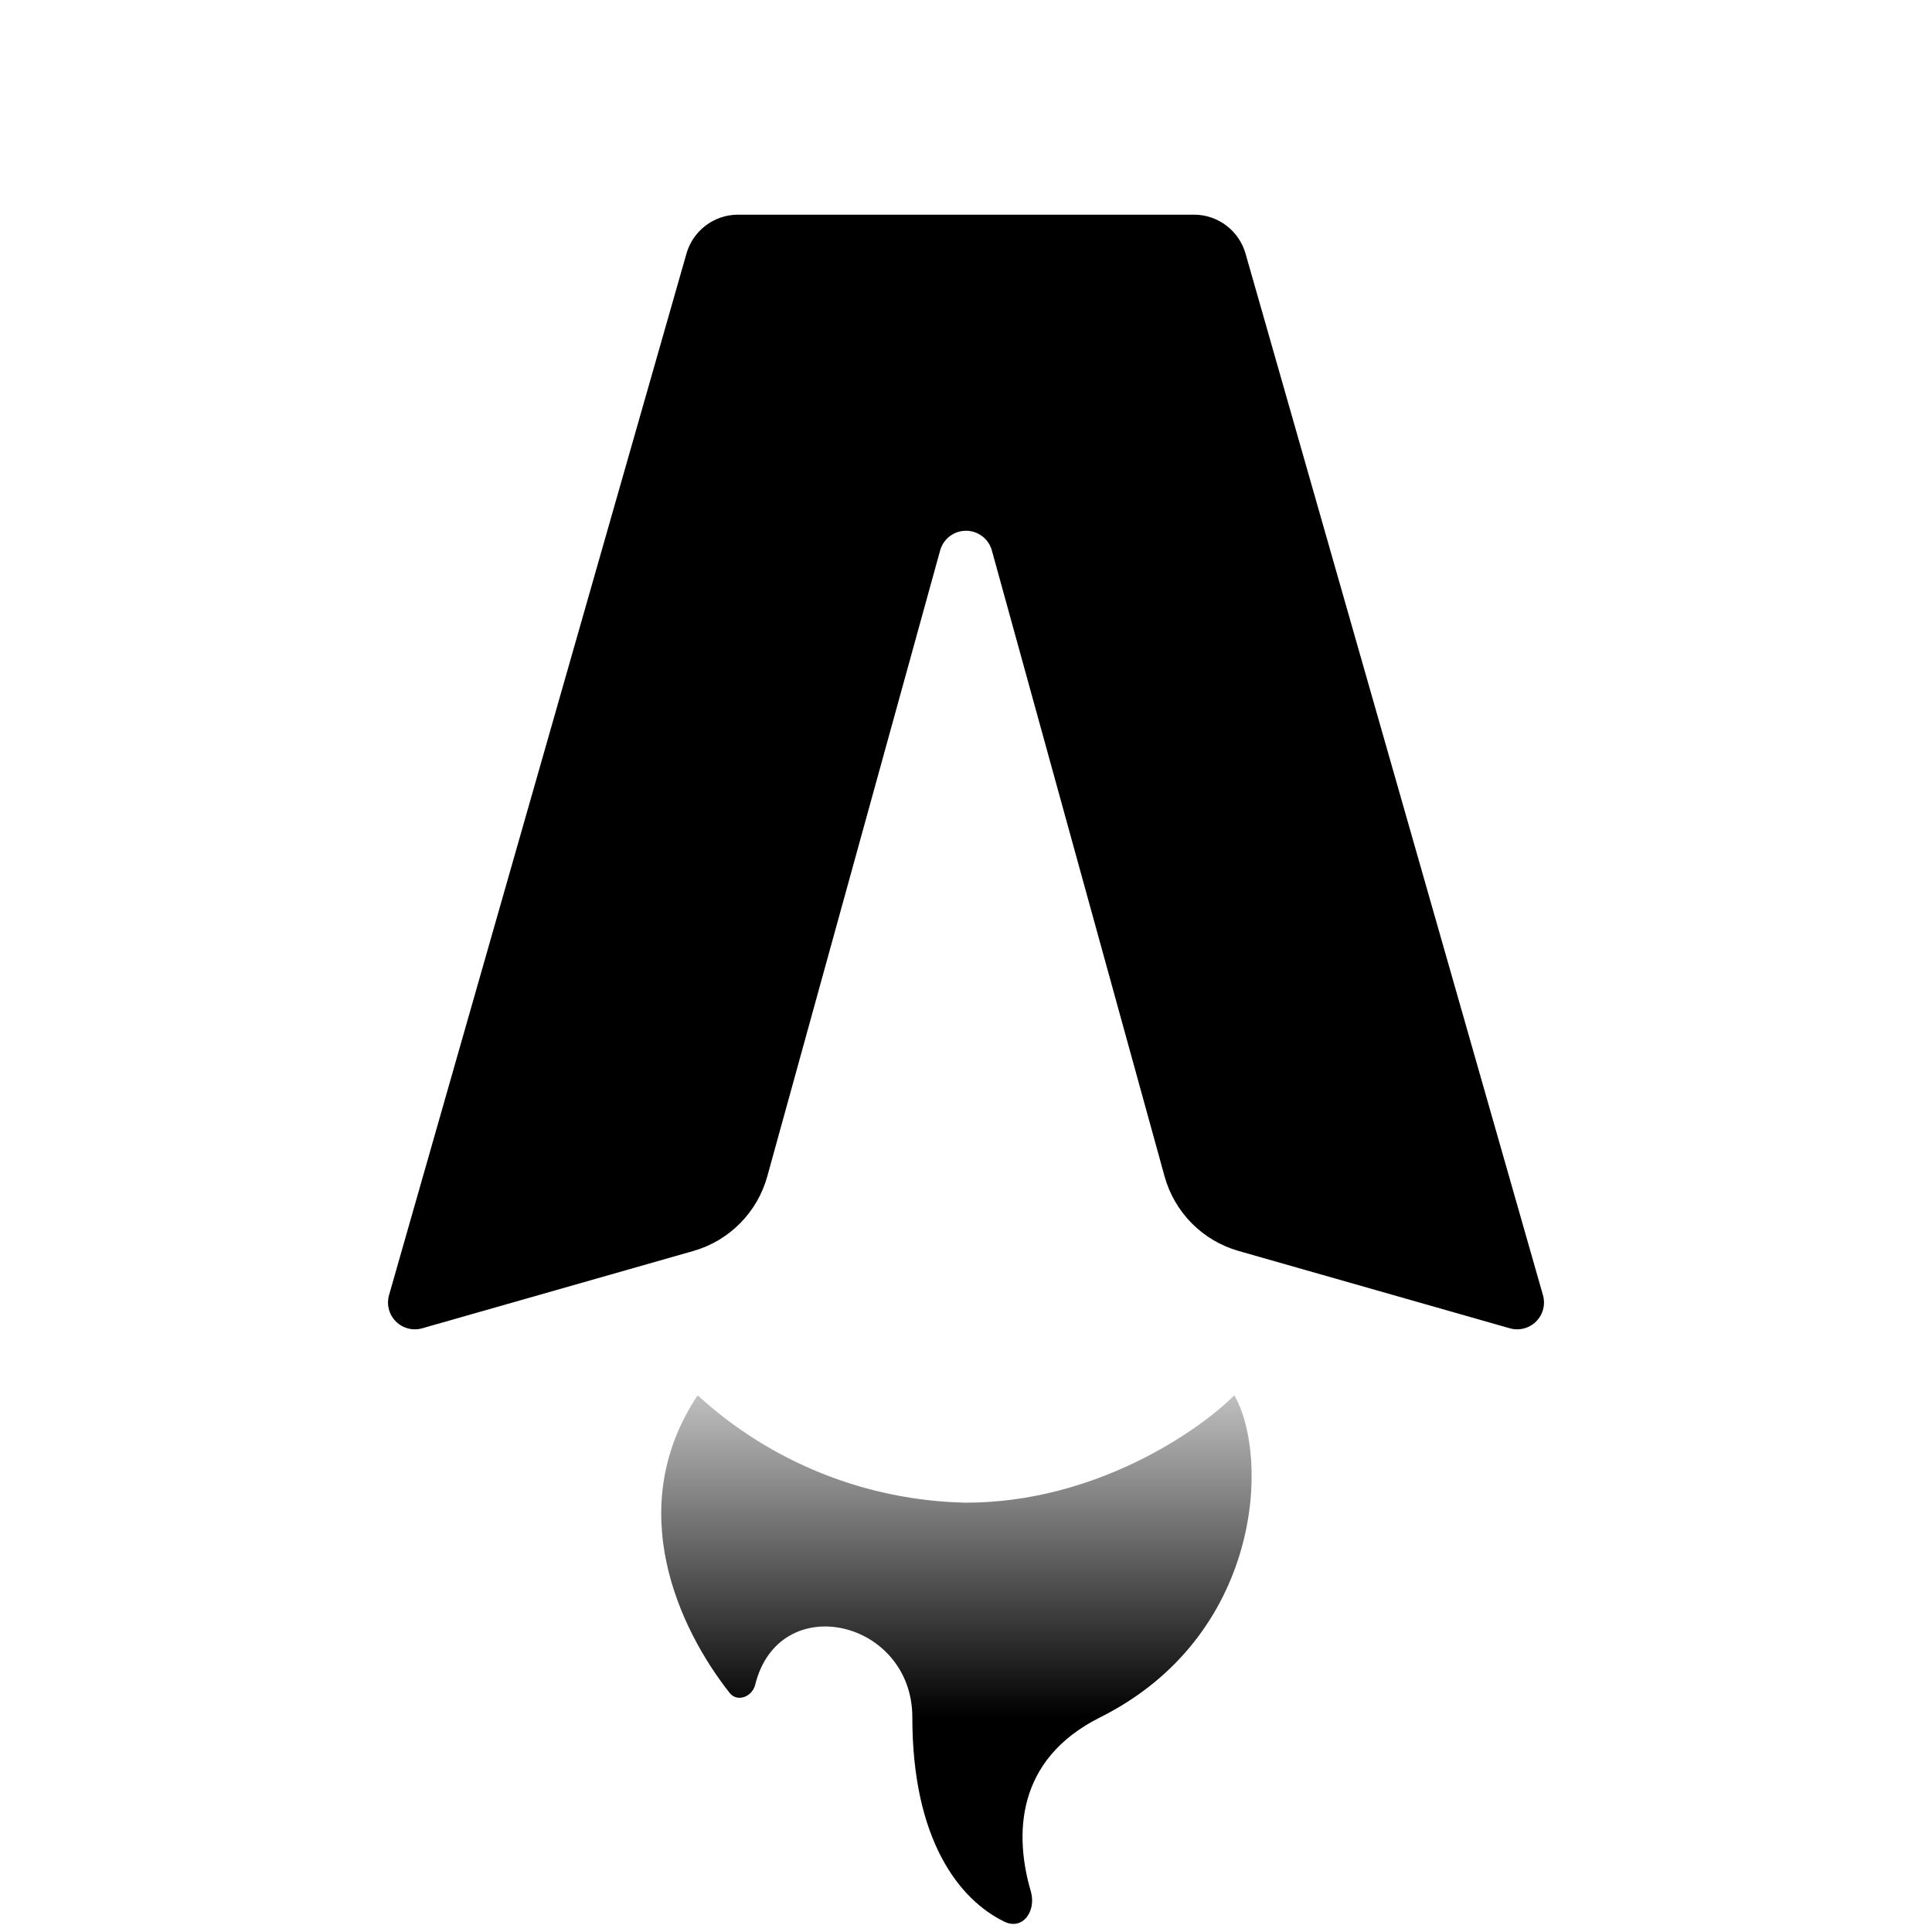
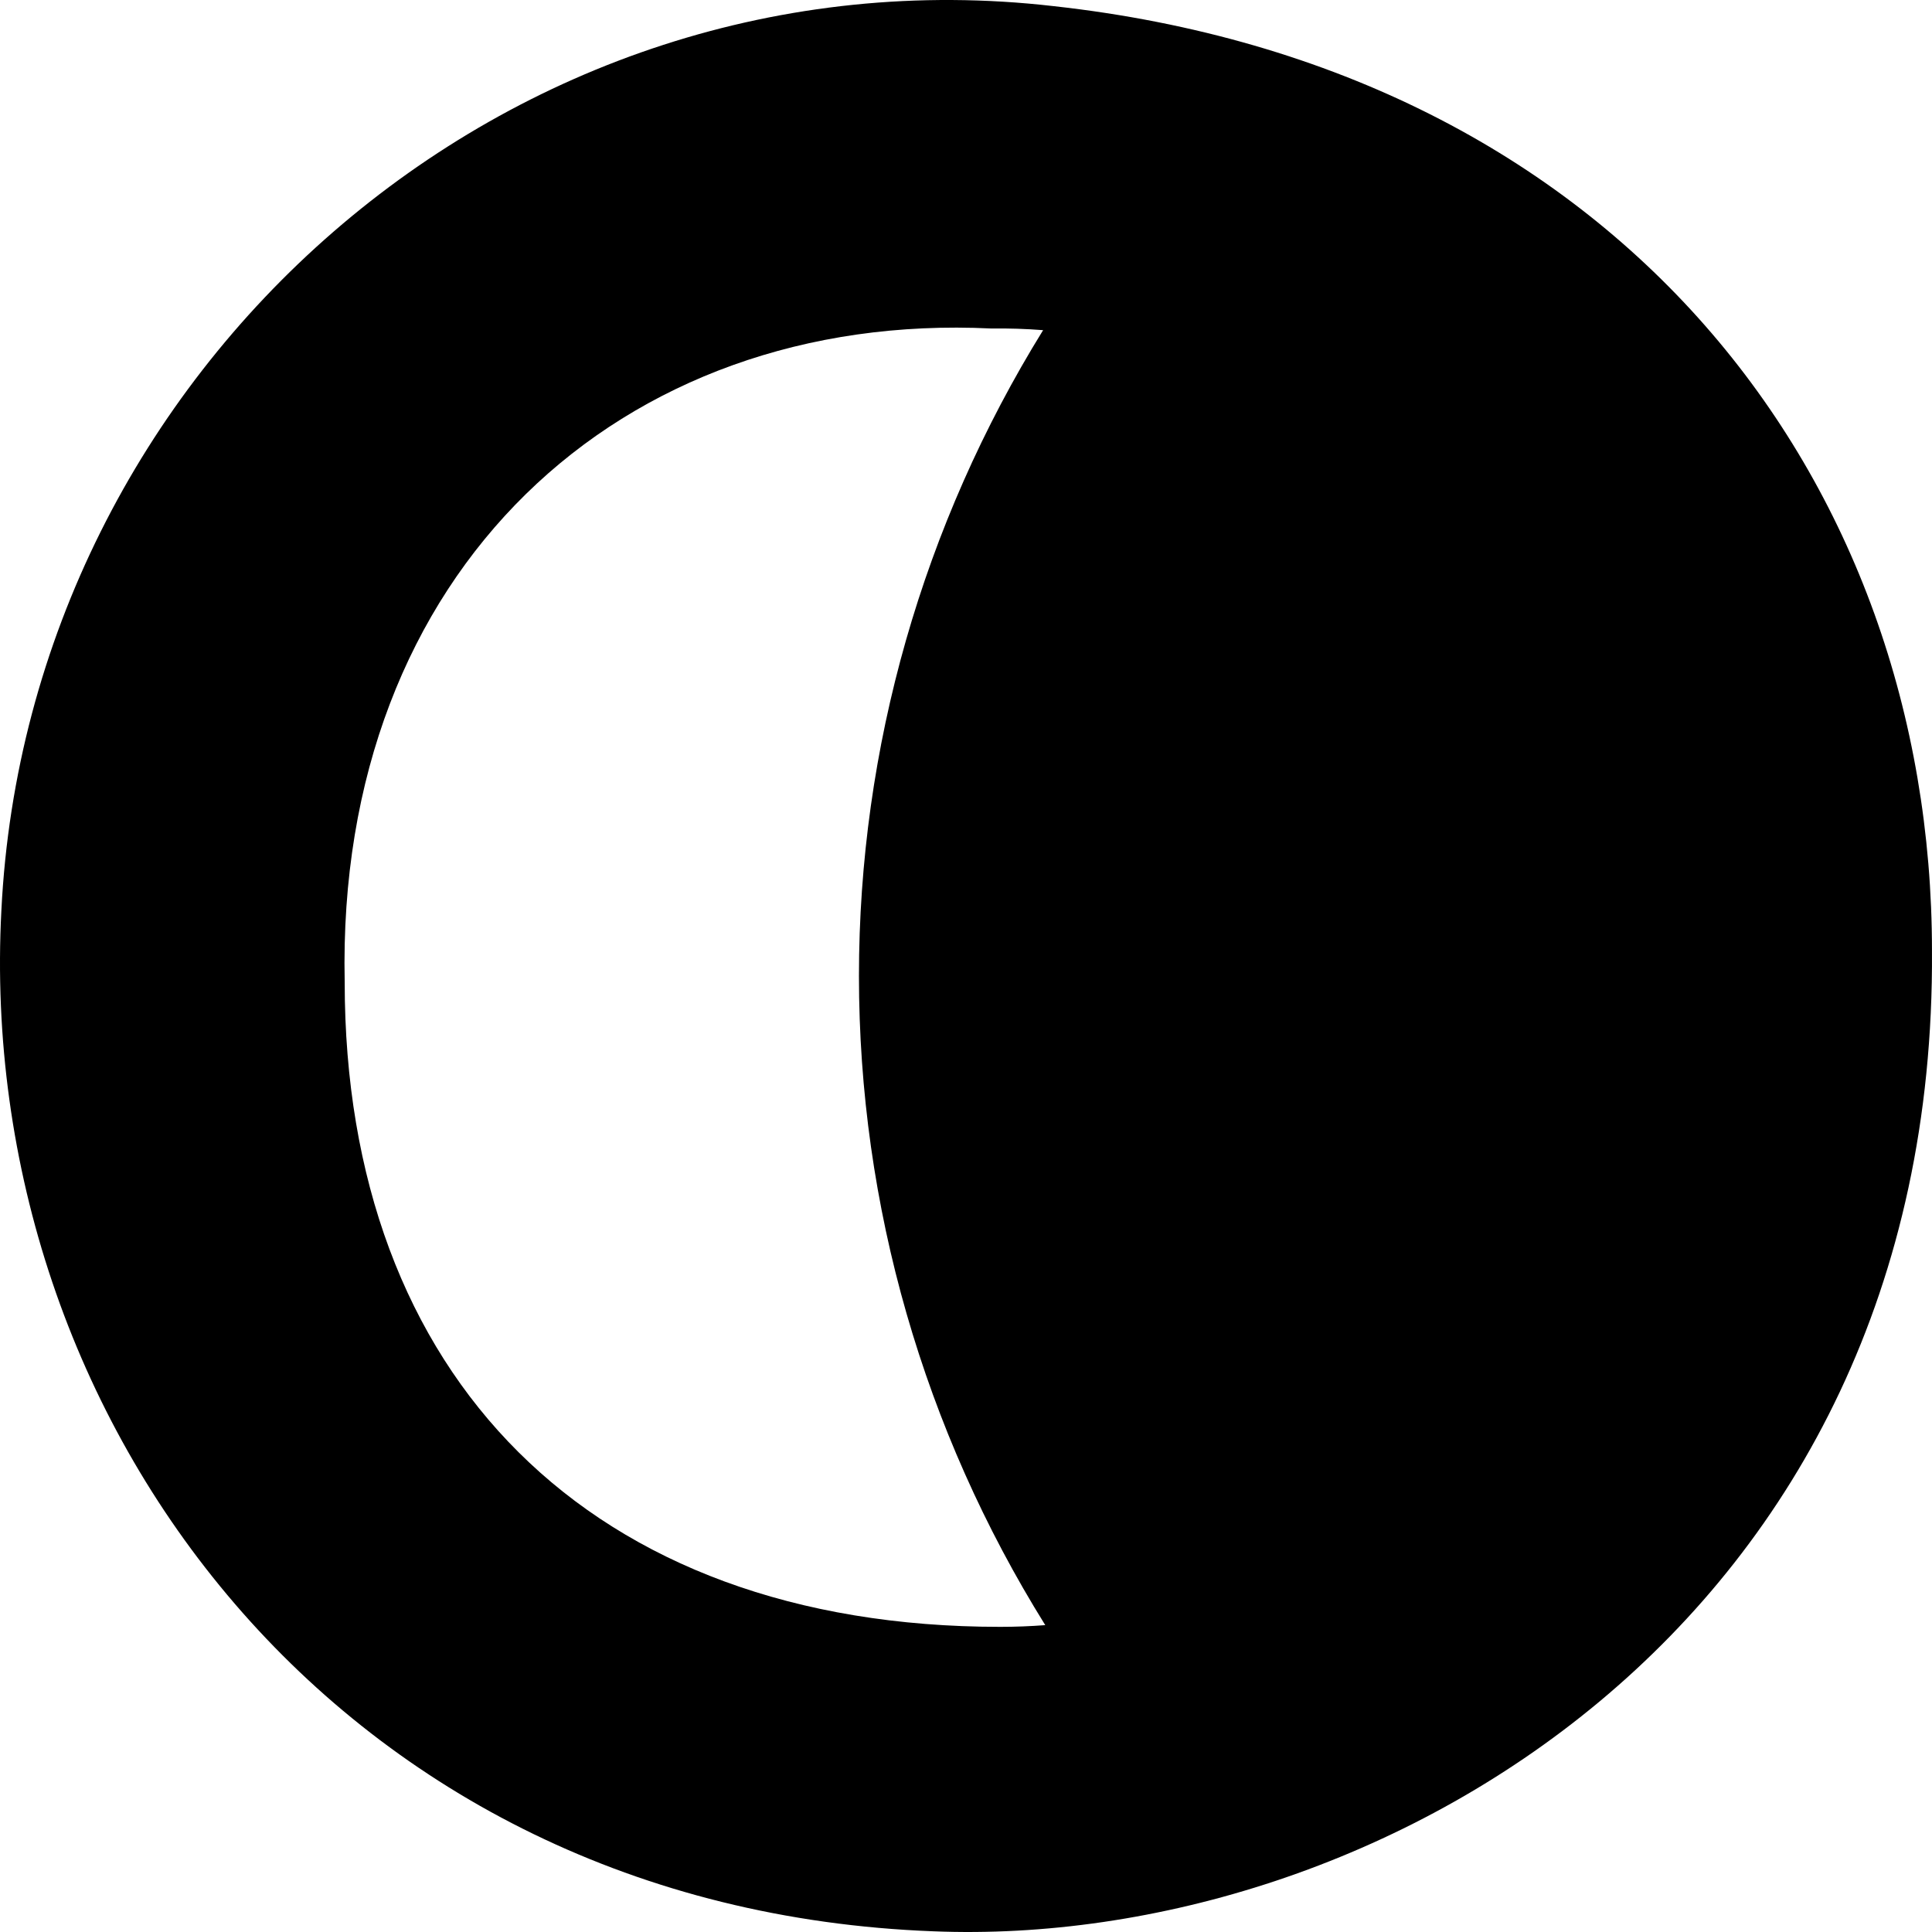
- <svg xmlns="http://www.w3.org/2000/svg" fill="none" viewBox="0 0 36 36">
-   <path fill="#000" d="M22.25 4h-8.5a1 1 0 0 0-.96.73l-5.54 19.4a.5.5 0 0 0 .62.62l5.05-1.44a2 2 0 0 0 1.38-1.4l3.22-11.66a.5.5 0 0 1 .96 0l3.22 11.67a2 2 0 0 0 1.38 1.39l5.05 1.44a.5.5 0 0 0 .62-.62l-5.54-19.4a1 1 0 0 0-.96-.73Z" />
-   <path fill="url(#gradient)" d="M18 28a7.63 7.63 0 0 1-5-2c-1.4 2.1-.35 4.35.6 5.55.14.17.41.07.47-.15.44-1.8 2.93-1.22 2.93.6 0 2.28.87 3.4 1.72 3.81.34.16.59-.2.49-.56-.31-1.05-.29-2.46 1.29-3.25 3-1.5 3.17-4.83 2.5-6-.67.67-2.6 2-5 2Z" />
-   <defs>
-     <linearGradient id="gradient" x1="16" x2="16" y1="32" y2="24" gradientUnits="userSpaceOnUse">
-       <stop stop-color="#000" />
-       <stop offset="1" stop-color="#000" stop-opacity="0" />
-     </linearGradient>
-   </defs>
+ <svg xmlns="http://www.w3.org/2000/svg" width="512" height="512" viewBox="0 0 512 512" fill="none">
  <style>
-     @media (prefers-color-scheme:dark){:root{filter:invert(100%)}}
-   </style>
+     .md-logo {
+         fill: black;
+     }
+     @media (prefers-color-scheme: dark) {
+       .md-logo {
+         fill: #FEFEFE;
+         }
+     }
+     
+ </style>
+   <path class="md-logo" fill-rule="evenodd" clip-rule="evenodd" d="M0.364 241.296C7.454 97.732 135.066 -14.983 279.22 1.627C429.282 18.238 511.993 127.394 511.993 251.974C513.175 431.132 364.294 516.559 247.317 511.813C90.165 505.88 -6.725 376.554 0.364 241.296ZM276.437 87.496C244.585 138.987 227.63 198.153 227.63 258.629C227.63 319.464 244.787 378.973 277.005 430.677C273.04 430.98 269.05 431.132 265.041 431.132C156.334 431.132 91.347 364.689 91.347 260.279C88.984 151.123 164.605 82.308 262.677 87.054C267.314 86.994 271.904 87.144 276.437 87.496Z" />
</svg>
